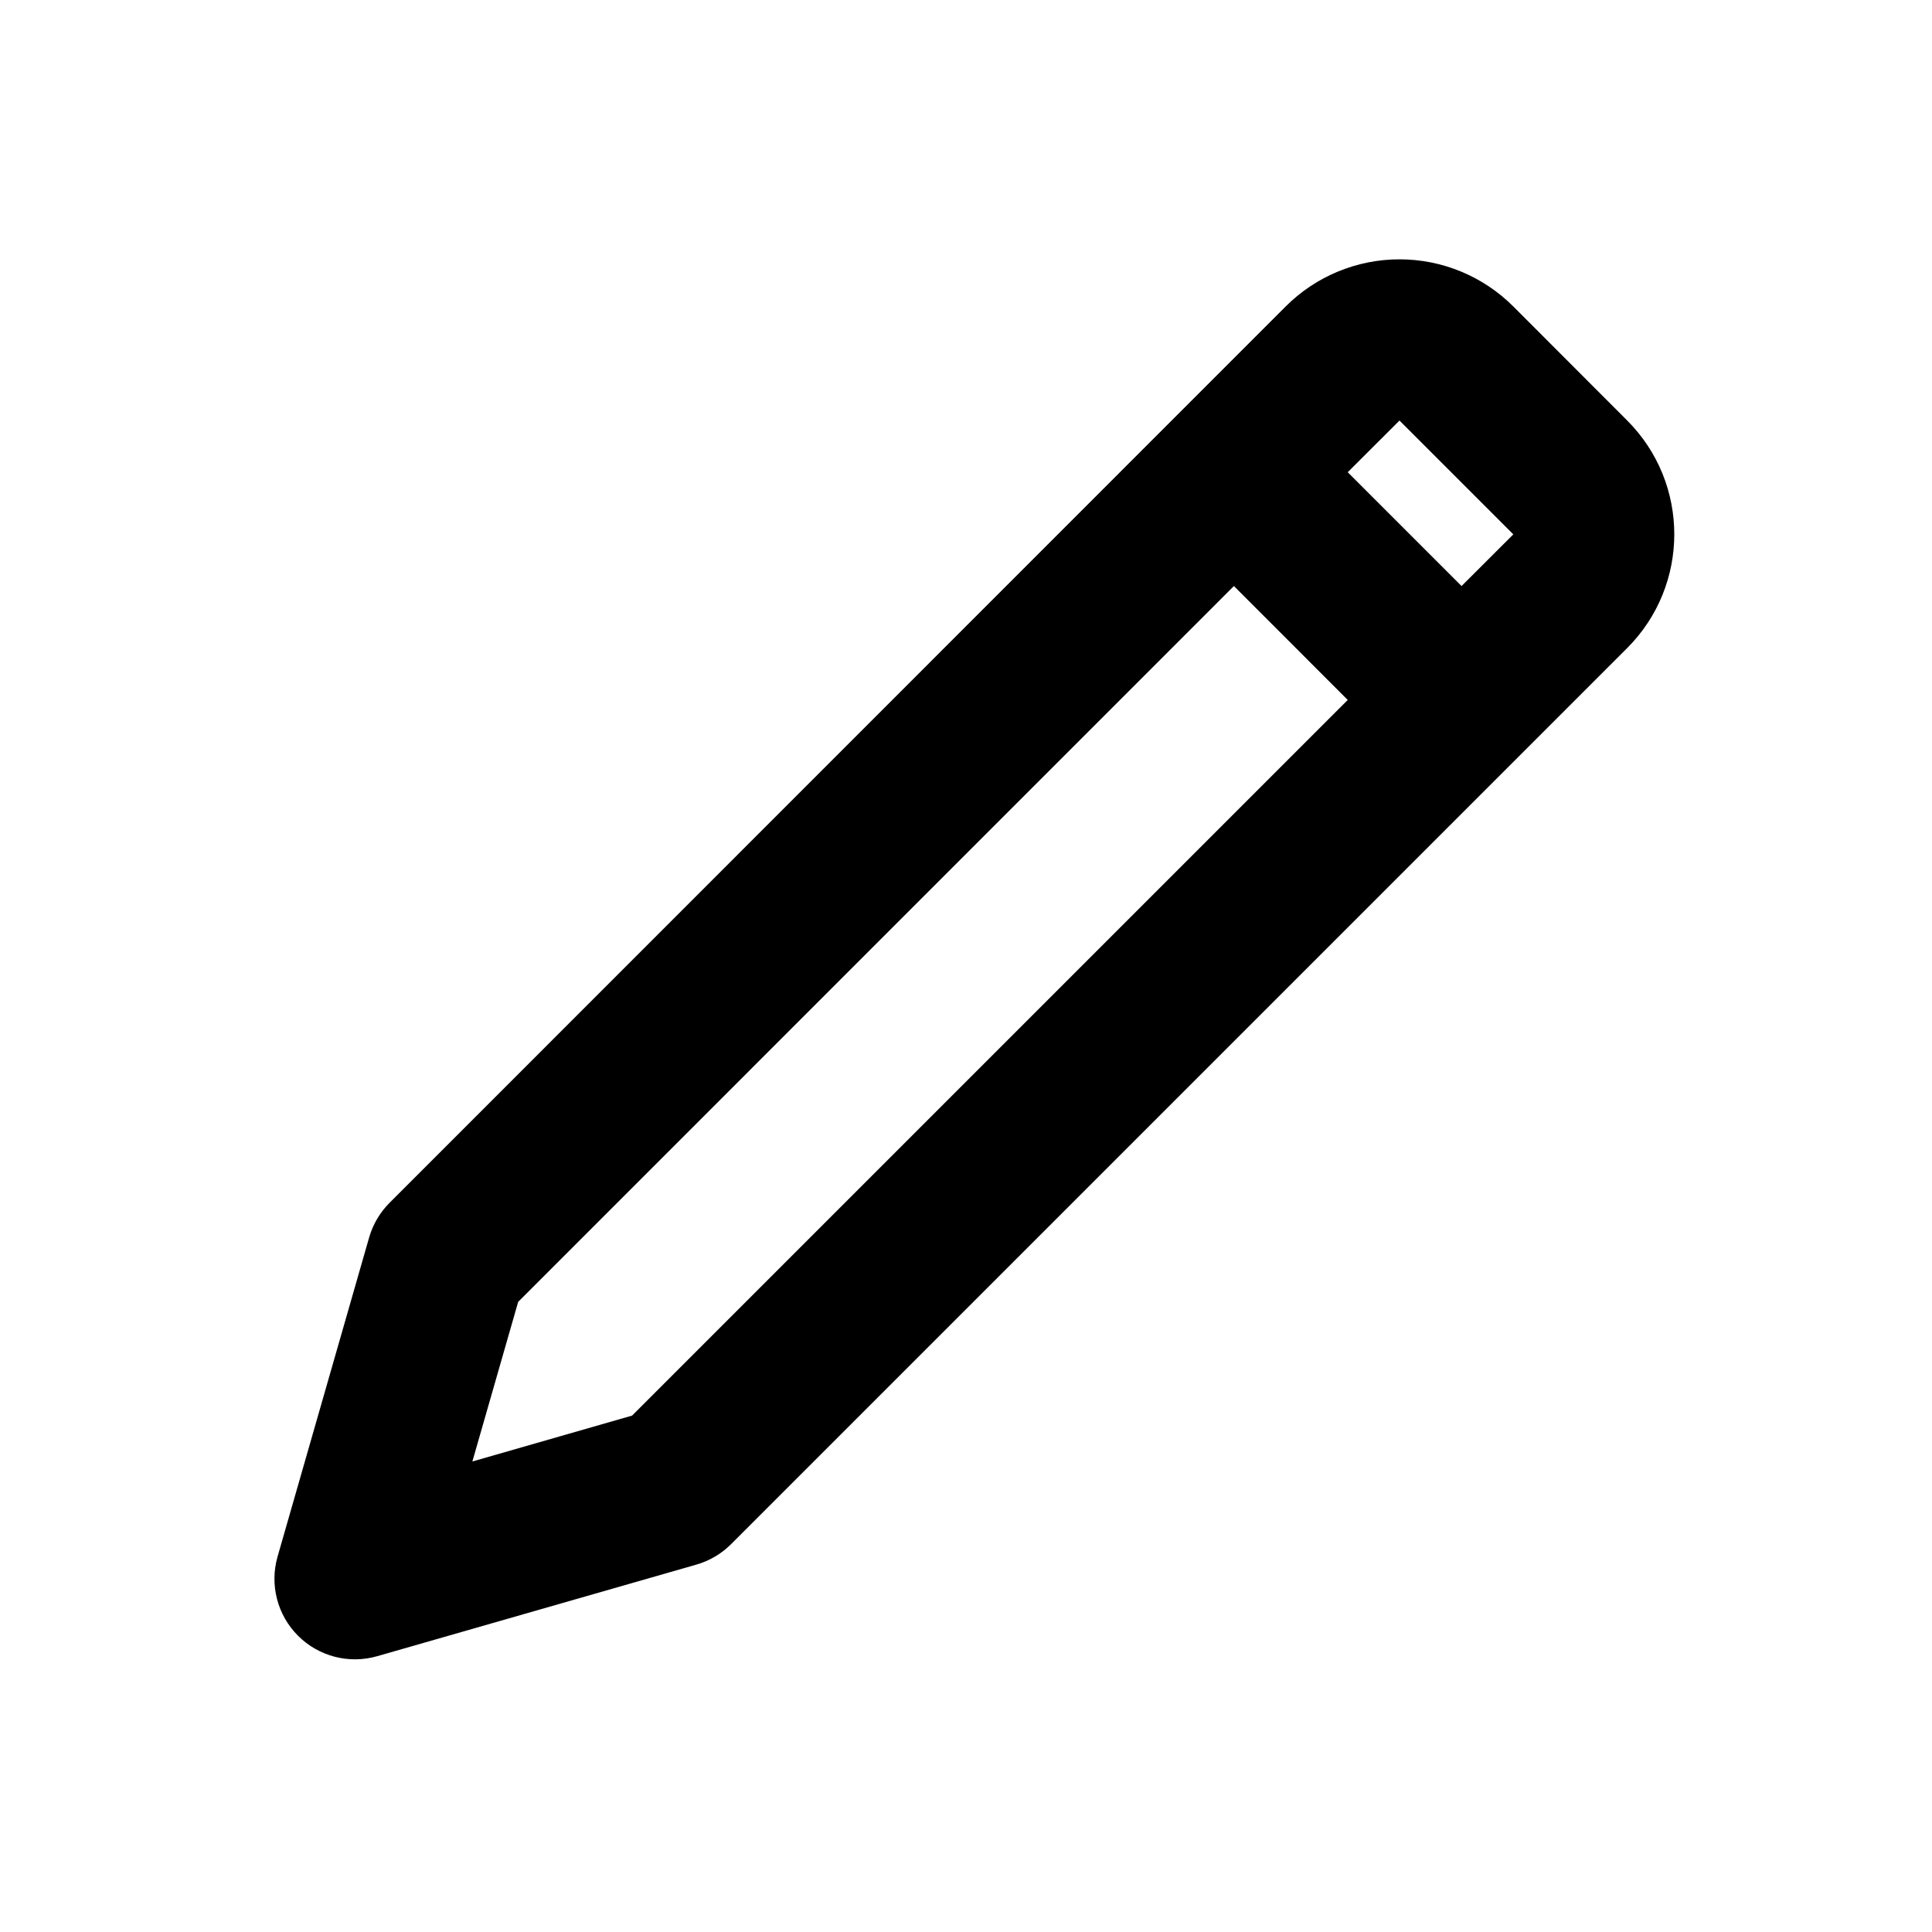
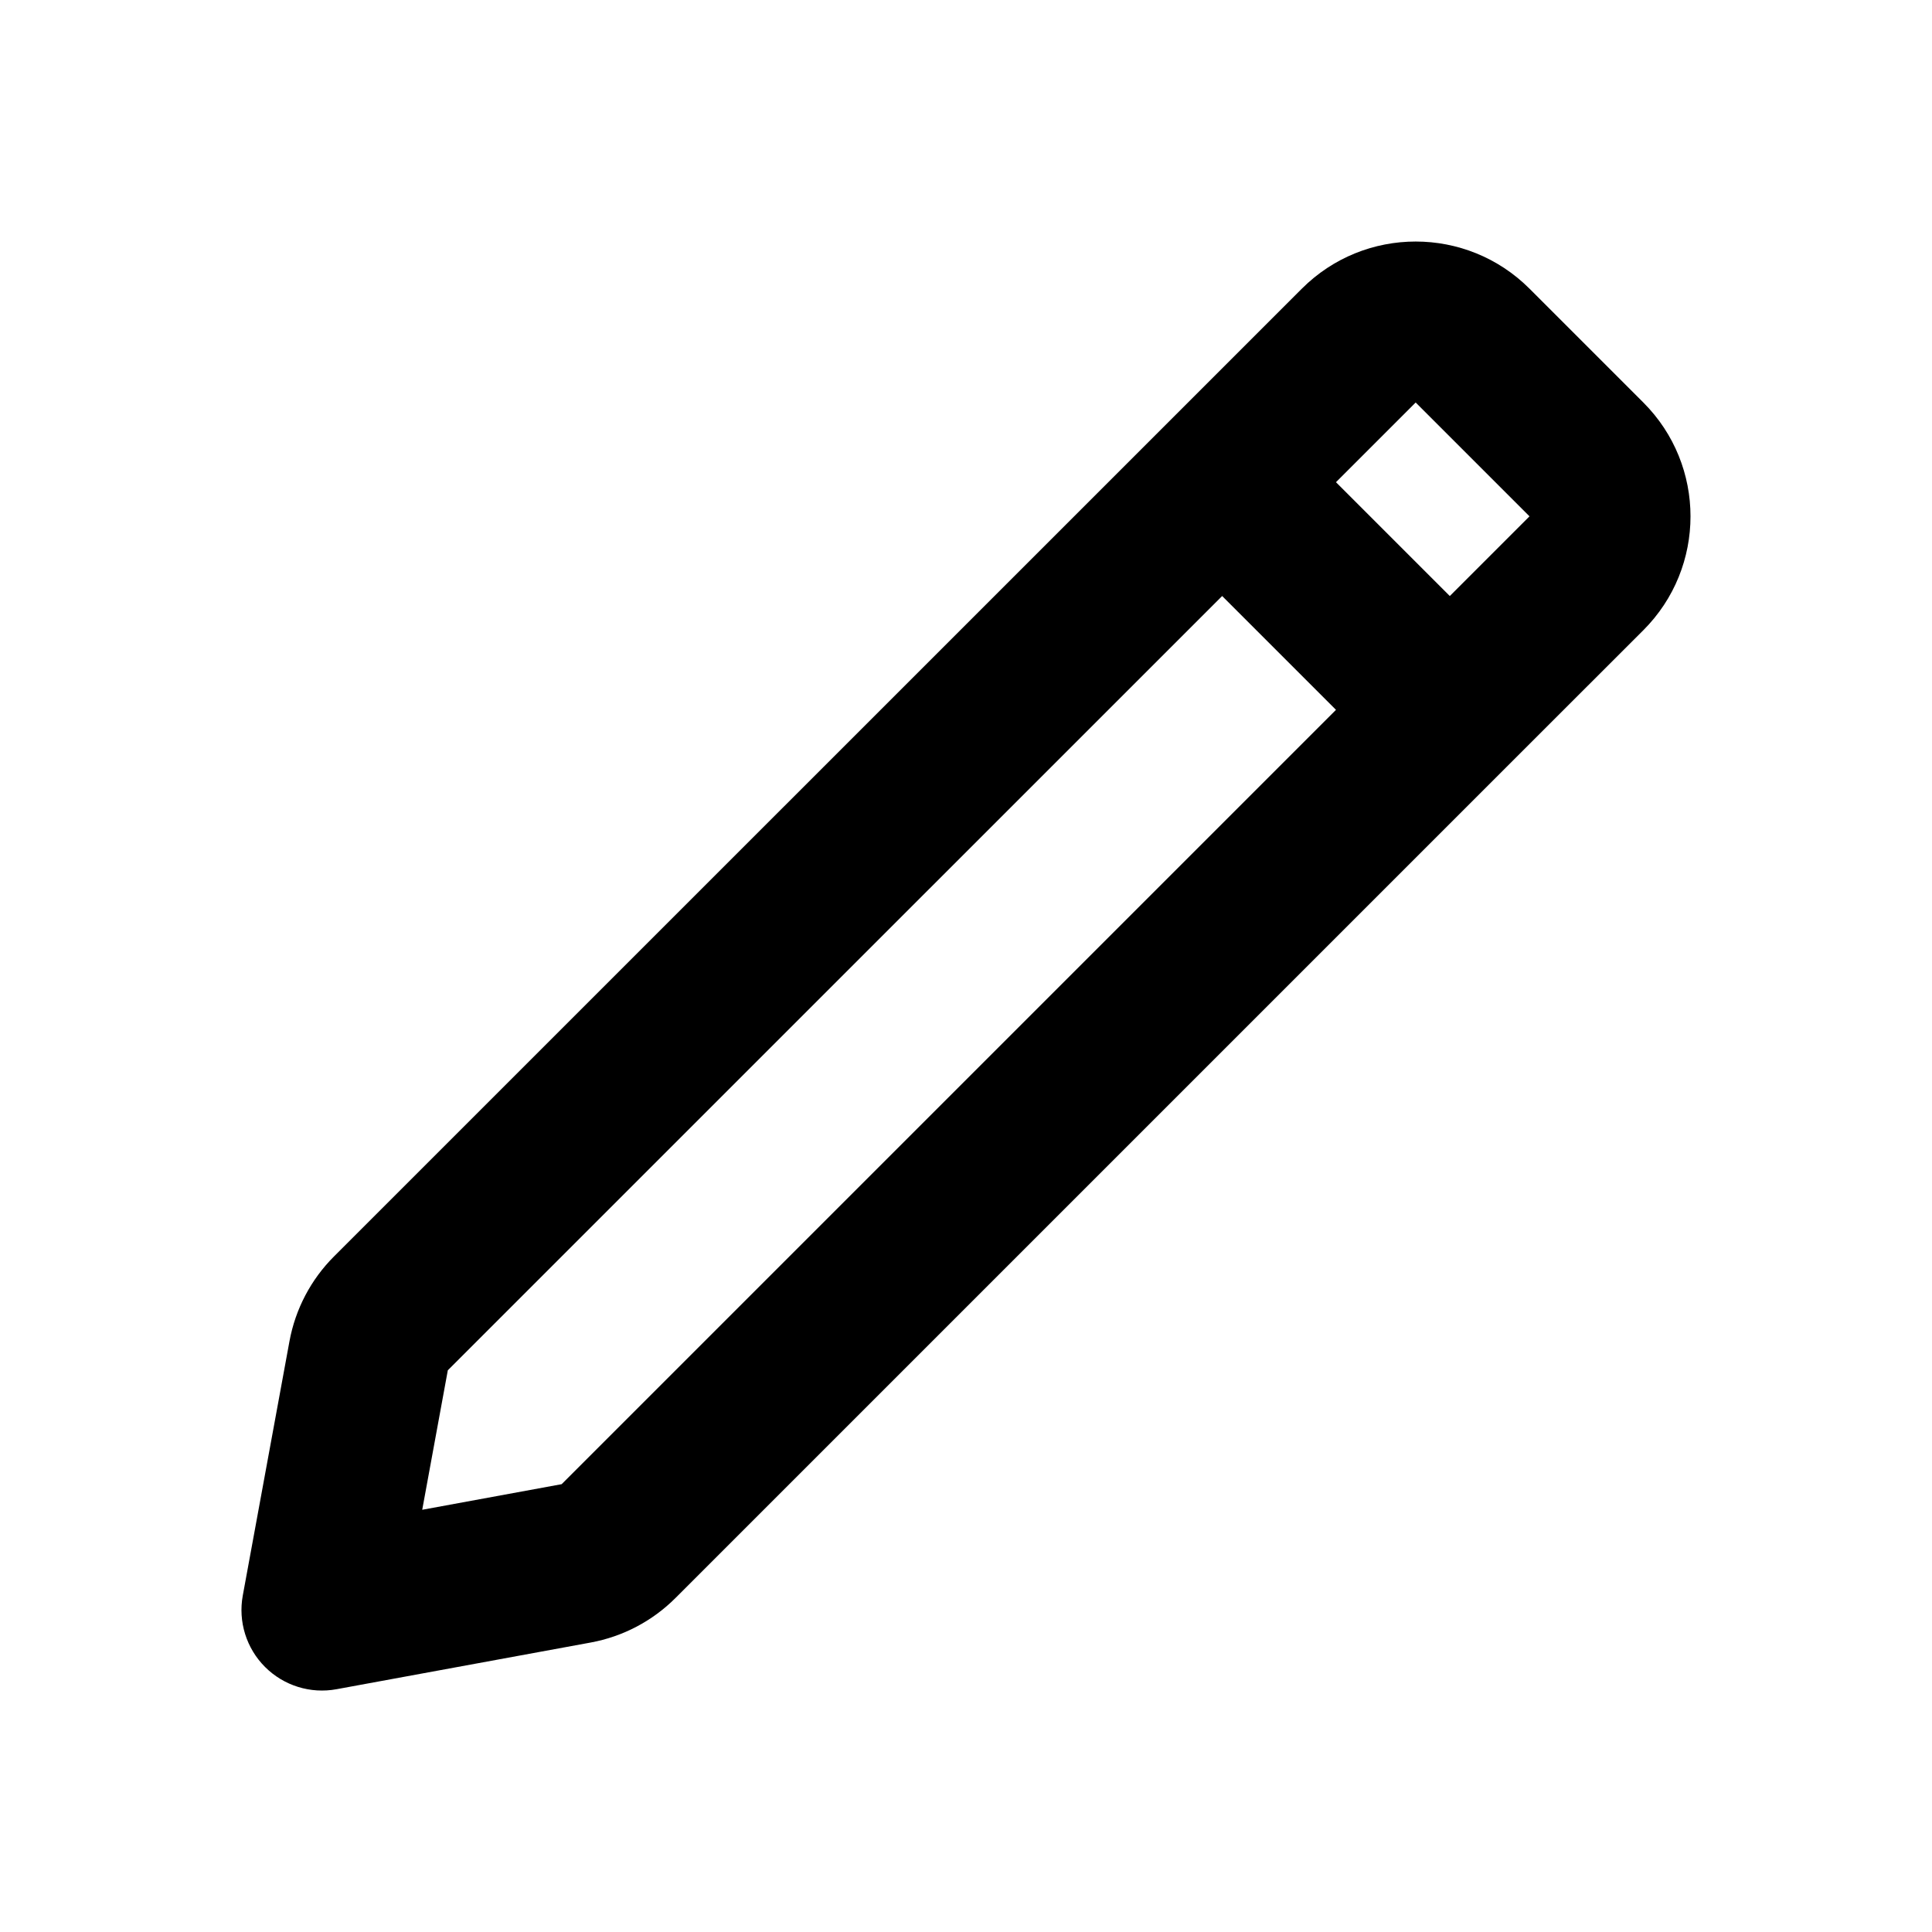
- <svg xmlns="http://www.w3.org/2000/svg" xmlns:xlink="http://www.w3.org/1999/xlink" height="24" width="24" class="icon icon--v_pencil">
+ <svg xmlns="http://www.w3.org/2000/svg" xmlns:xlink="http://www.w3.org/1999/xlink" height="24" width="24">
  <defs>
-     <symbol viewBox="0 0 24 24" id="v_pencil">
-       <path fill-rule="evenodd" d="M5.868 18.155l.569-1.983 8.891-8.892 1.414 1.415-8.89 8.89-1.984.57zM18.156 7.28l.643-.642-1.414-1.414-.643.642 1.414 1.414zm-13.57 8.091a1 1 0 01.254-.43L15.97 3.808a2 2 0 012.83 0l1.413 1.415a2 2 0 010 2.828l-11.13 11.13a1 1 0 01-.432.255l-3.966 1.138a1 1 0 01-1.237-1.237l1.138-3.966z" clip-rule="evenodd" />
+     <symbol viewBox="0 0 24 24" id="v_pen">
+       <path fill-rule="evenodd" clip-rule="evenodd" d="M16.172 3.586a2 2 0 012.828 0L20.414 5a2 2 0 010 2.829l-1.697 1.696L8.391 19.851a2 2 0 01-1.053.553l-3.157.58a1 1 0 01-1.165-1.164l.58-3.159a2 2 0 01.553-1.053L16.172 3.586zm1.838 3.818l.99-.99L17.586 5l-.99.99 1.414 1.414zm-2.828 0l-9.619 9.618-.318 1.733 1.732-.318 9.619-9.619-1.414-1.414z" />
    </symbol>
  </defs>
-   <use xlink:href="#v_pencil" />
+   <use xlink:href="#v_pen" fill="currentColor" />
</svg>
